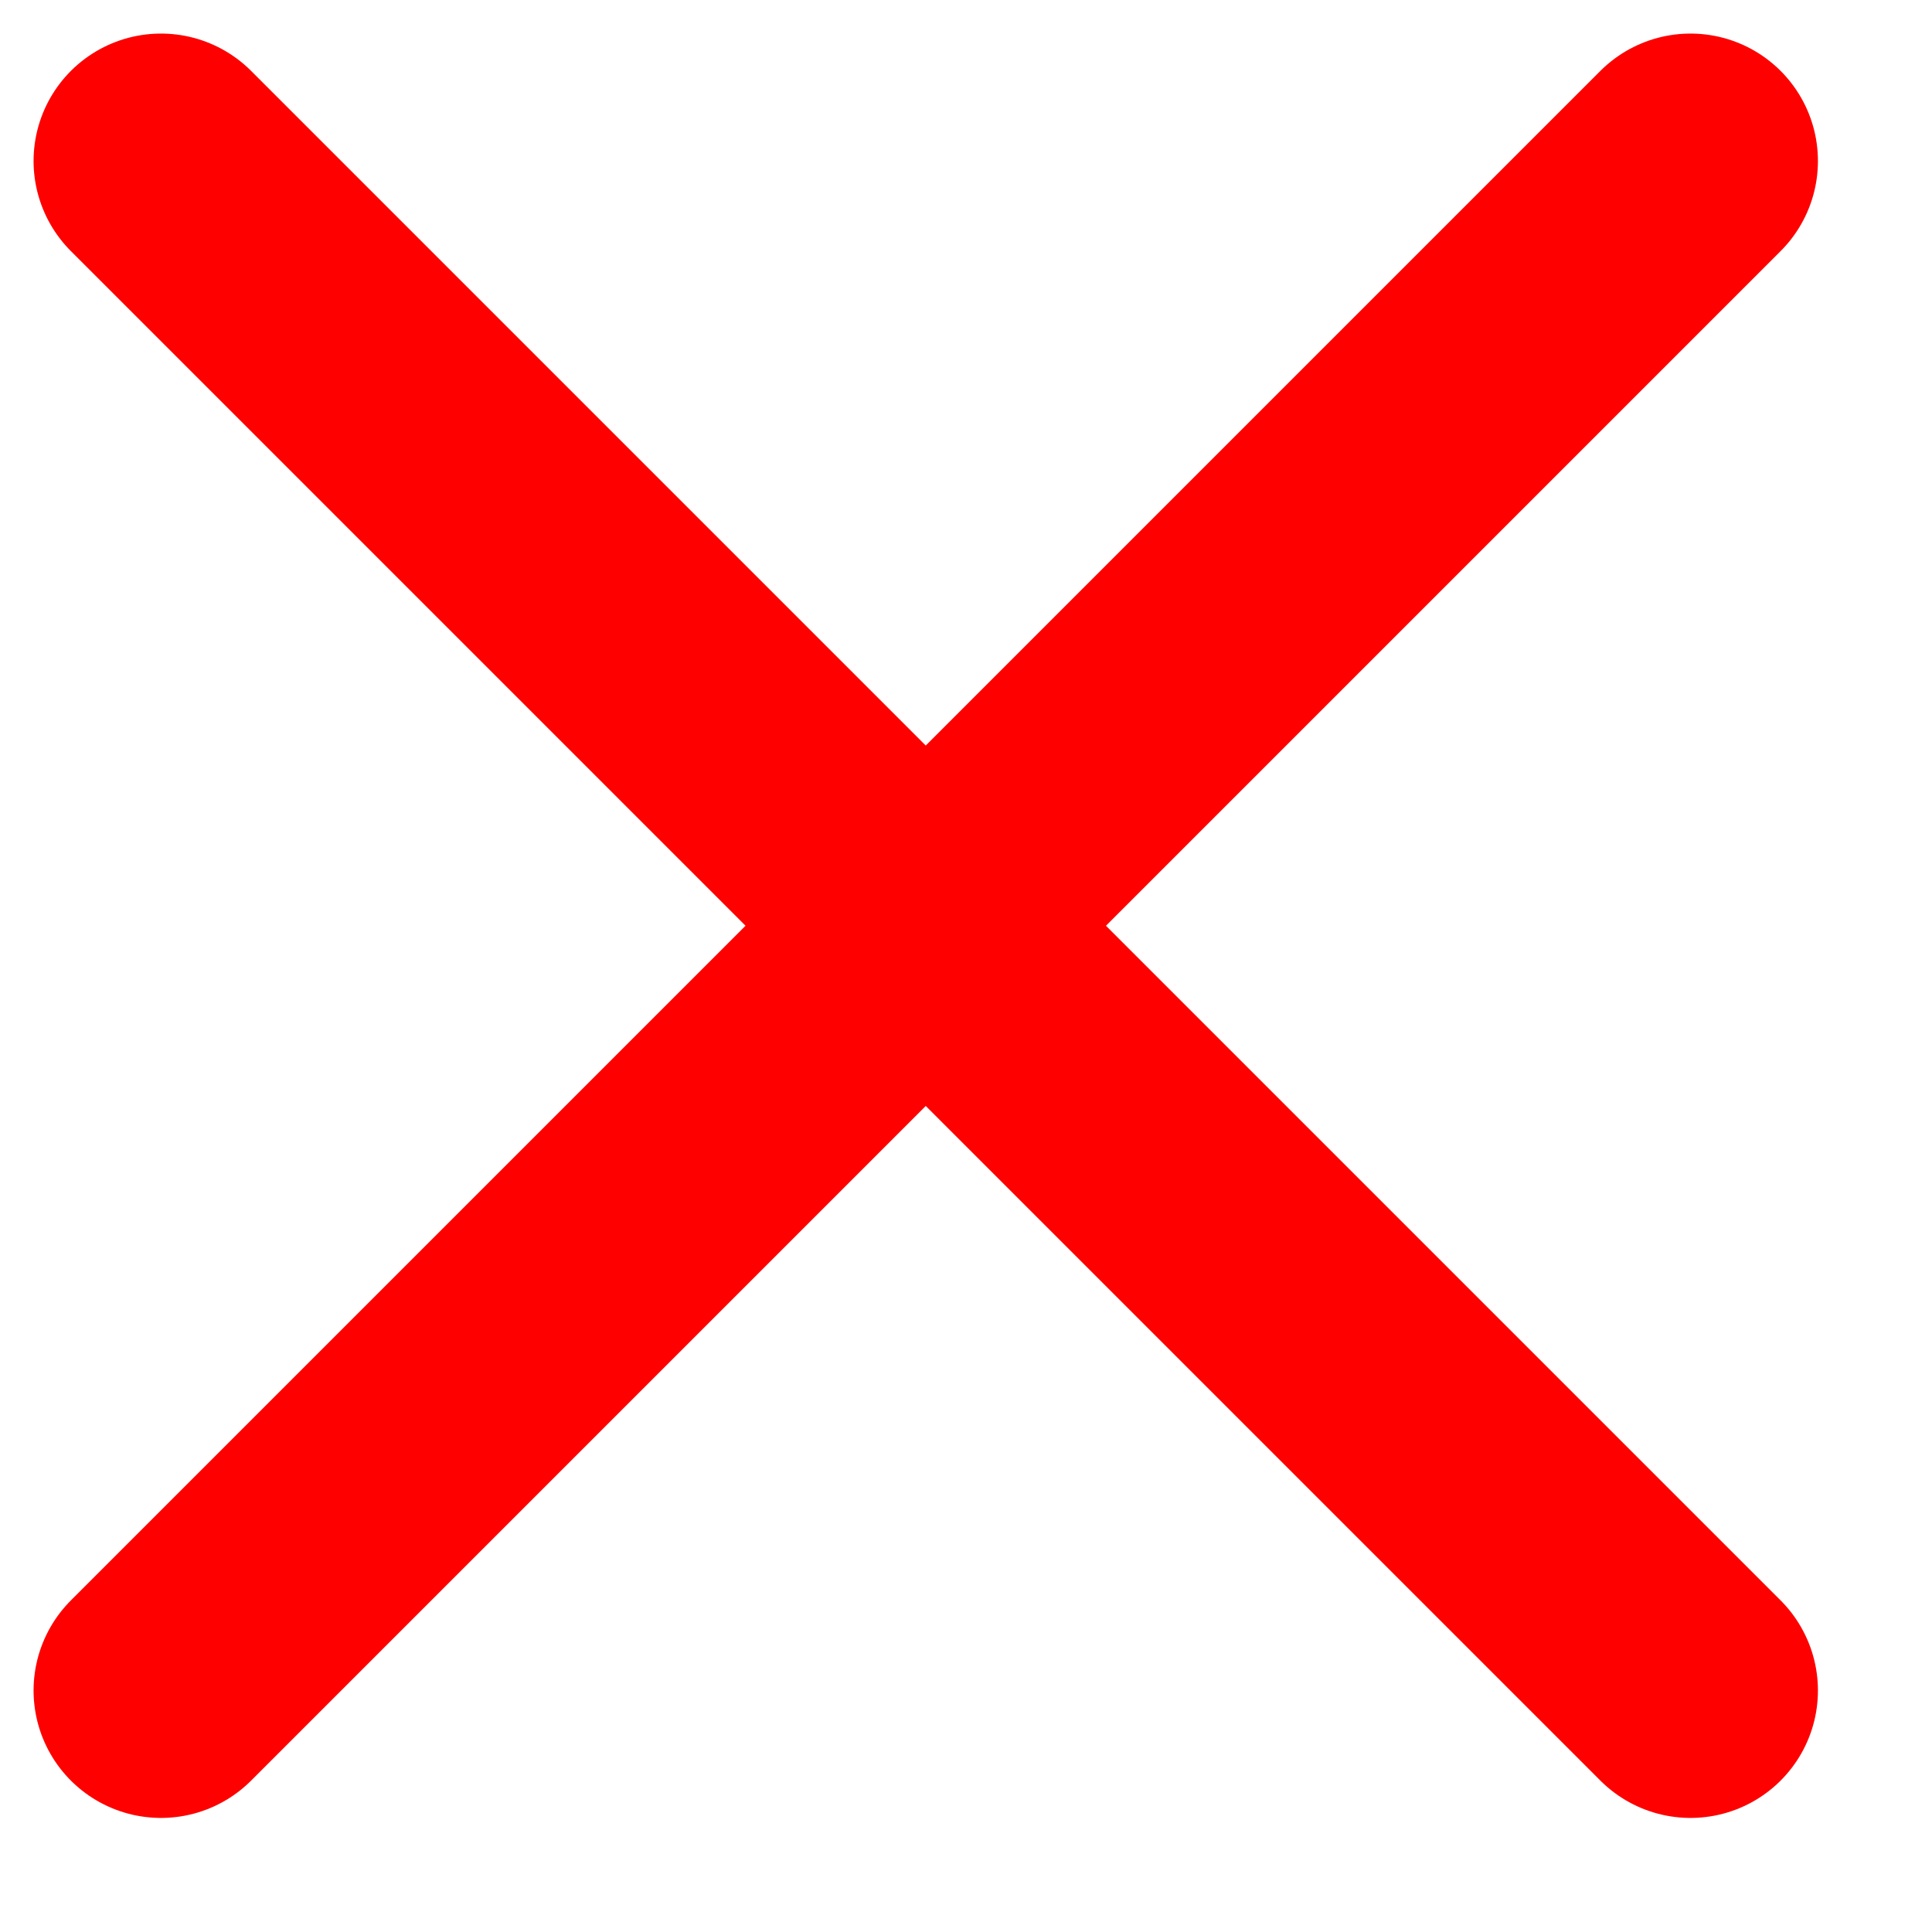
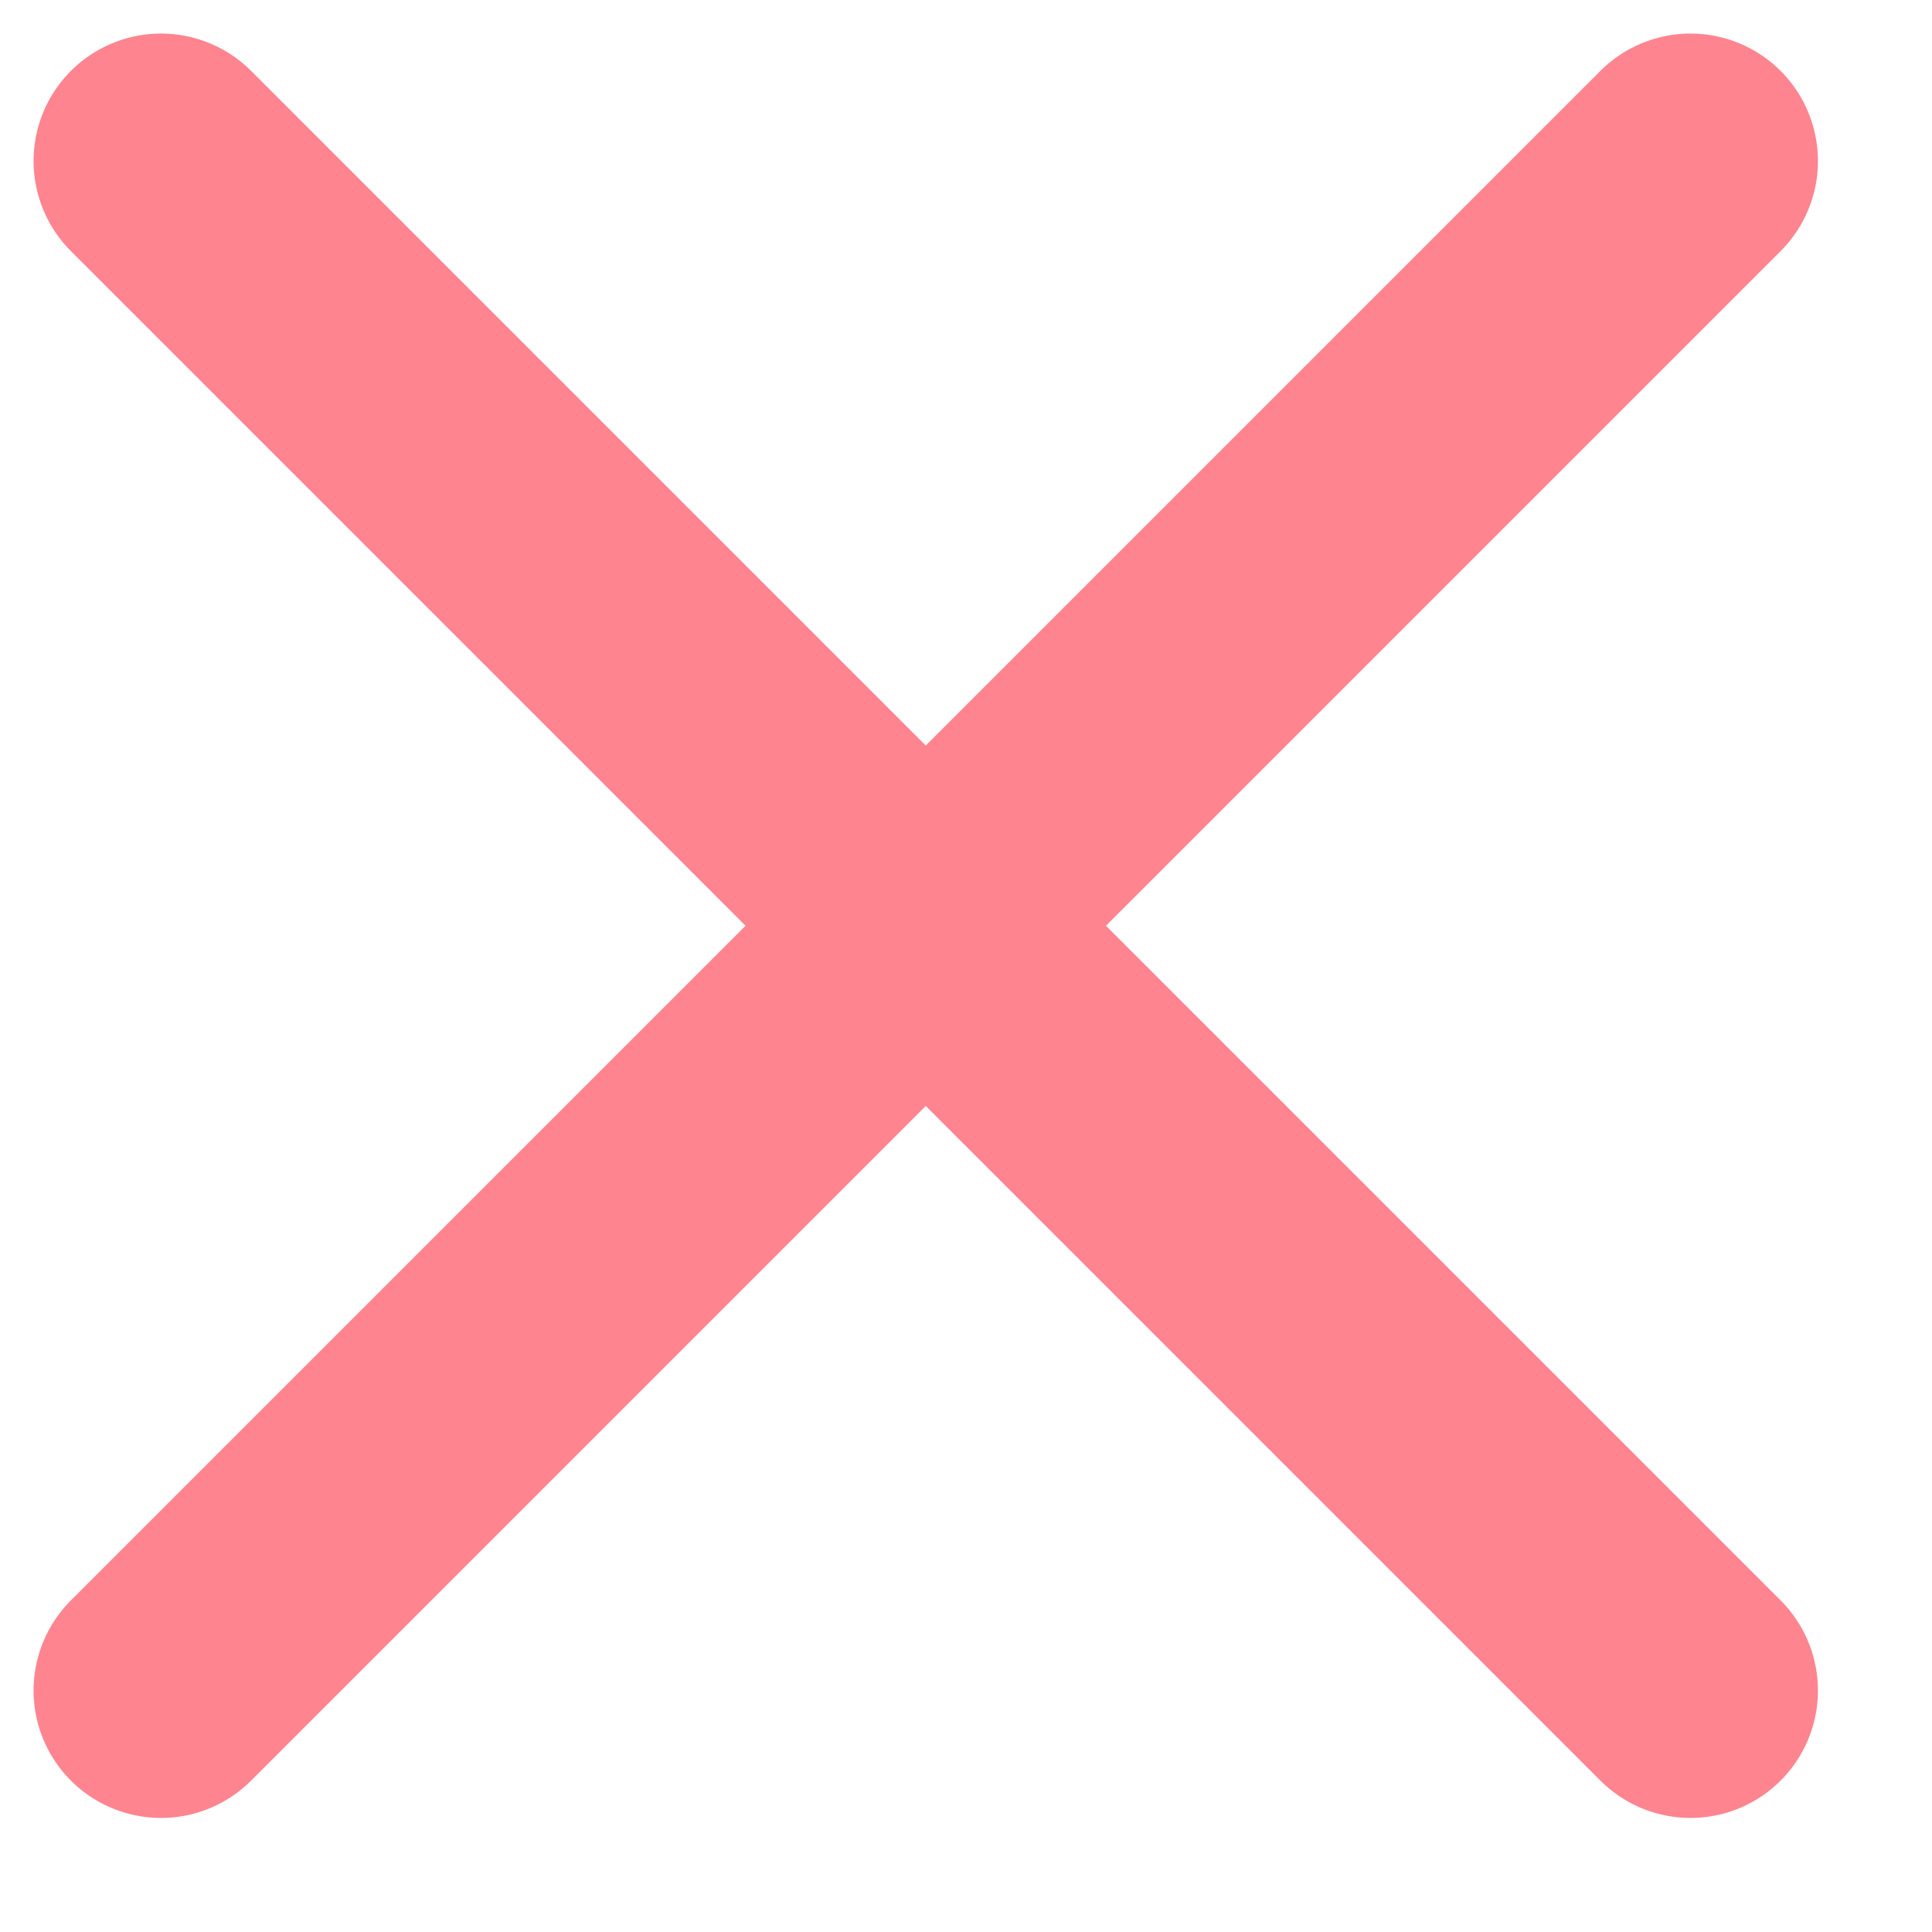
<svg xmlns="http://www.w3.org/2000/svg" width="12" height="12" viewBox="0 0 12 12" fill="none">
-   <path d="M10.5 10.5L5.75 5.75M5.75 5.75L1 1M5.75 5.75L10.5 1M5.75 5.75L1 10.5" stroke="#FF0000" stroke-width="1.583" stroke-linecap="round" stroke-linejoin="round" />
+   <path d="M10.5 10.5L5.75 5.75M5.75 5.75L1 1M5.75 5.75L10.5 1M5.75 5.75L1 10.5" stroke="#FE848F" stroke-width="1.583" stroke-linecap="round" stroke-linejoin="round" />
</svg>
